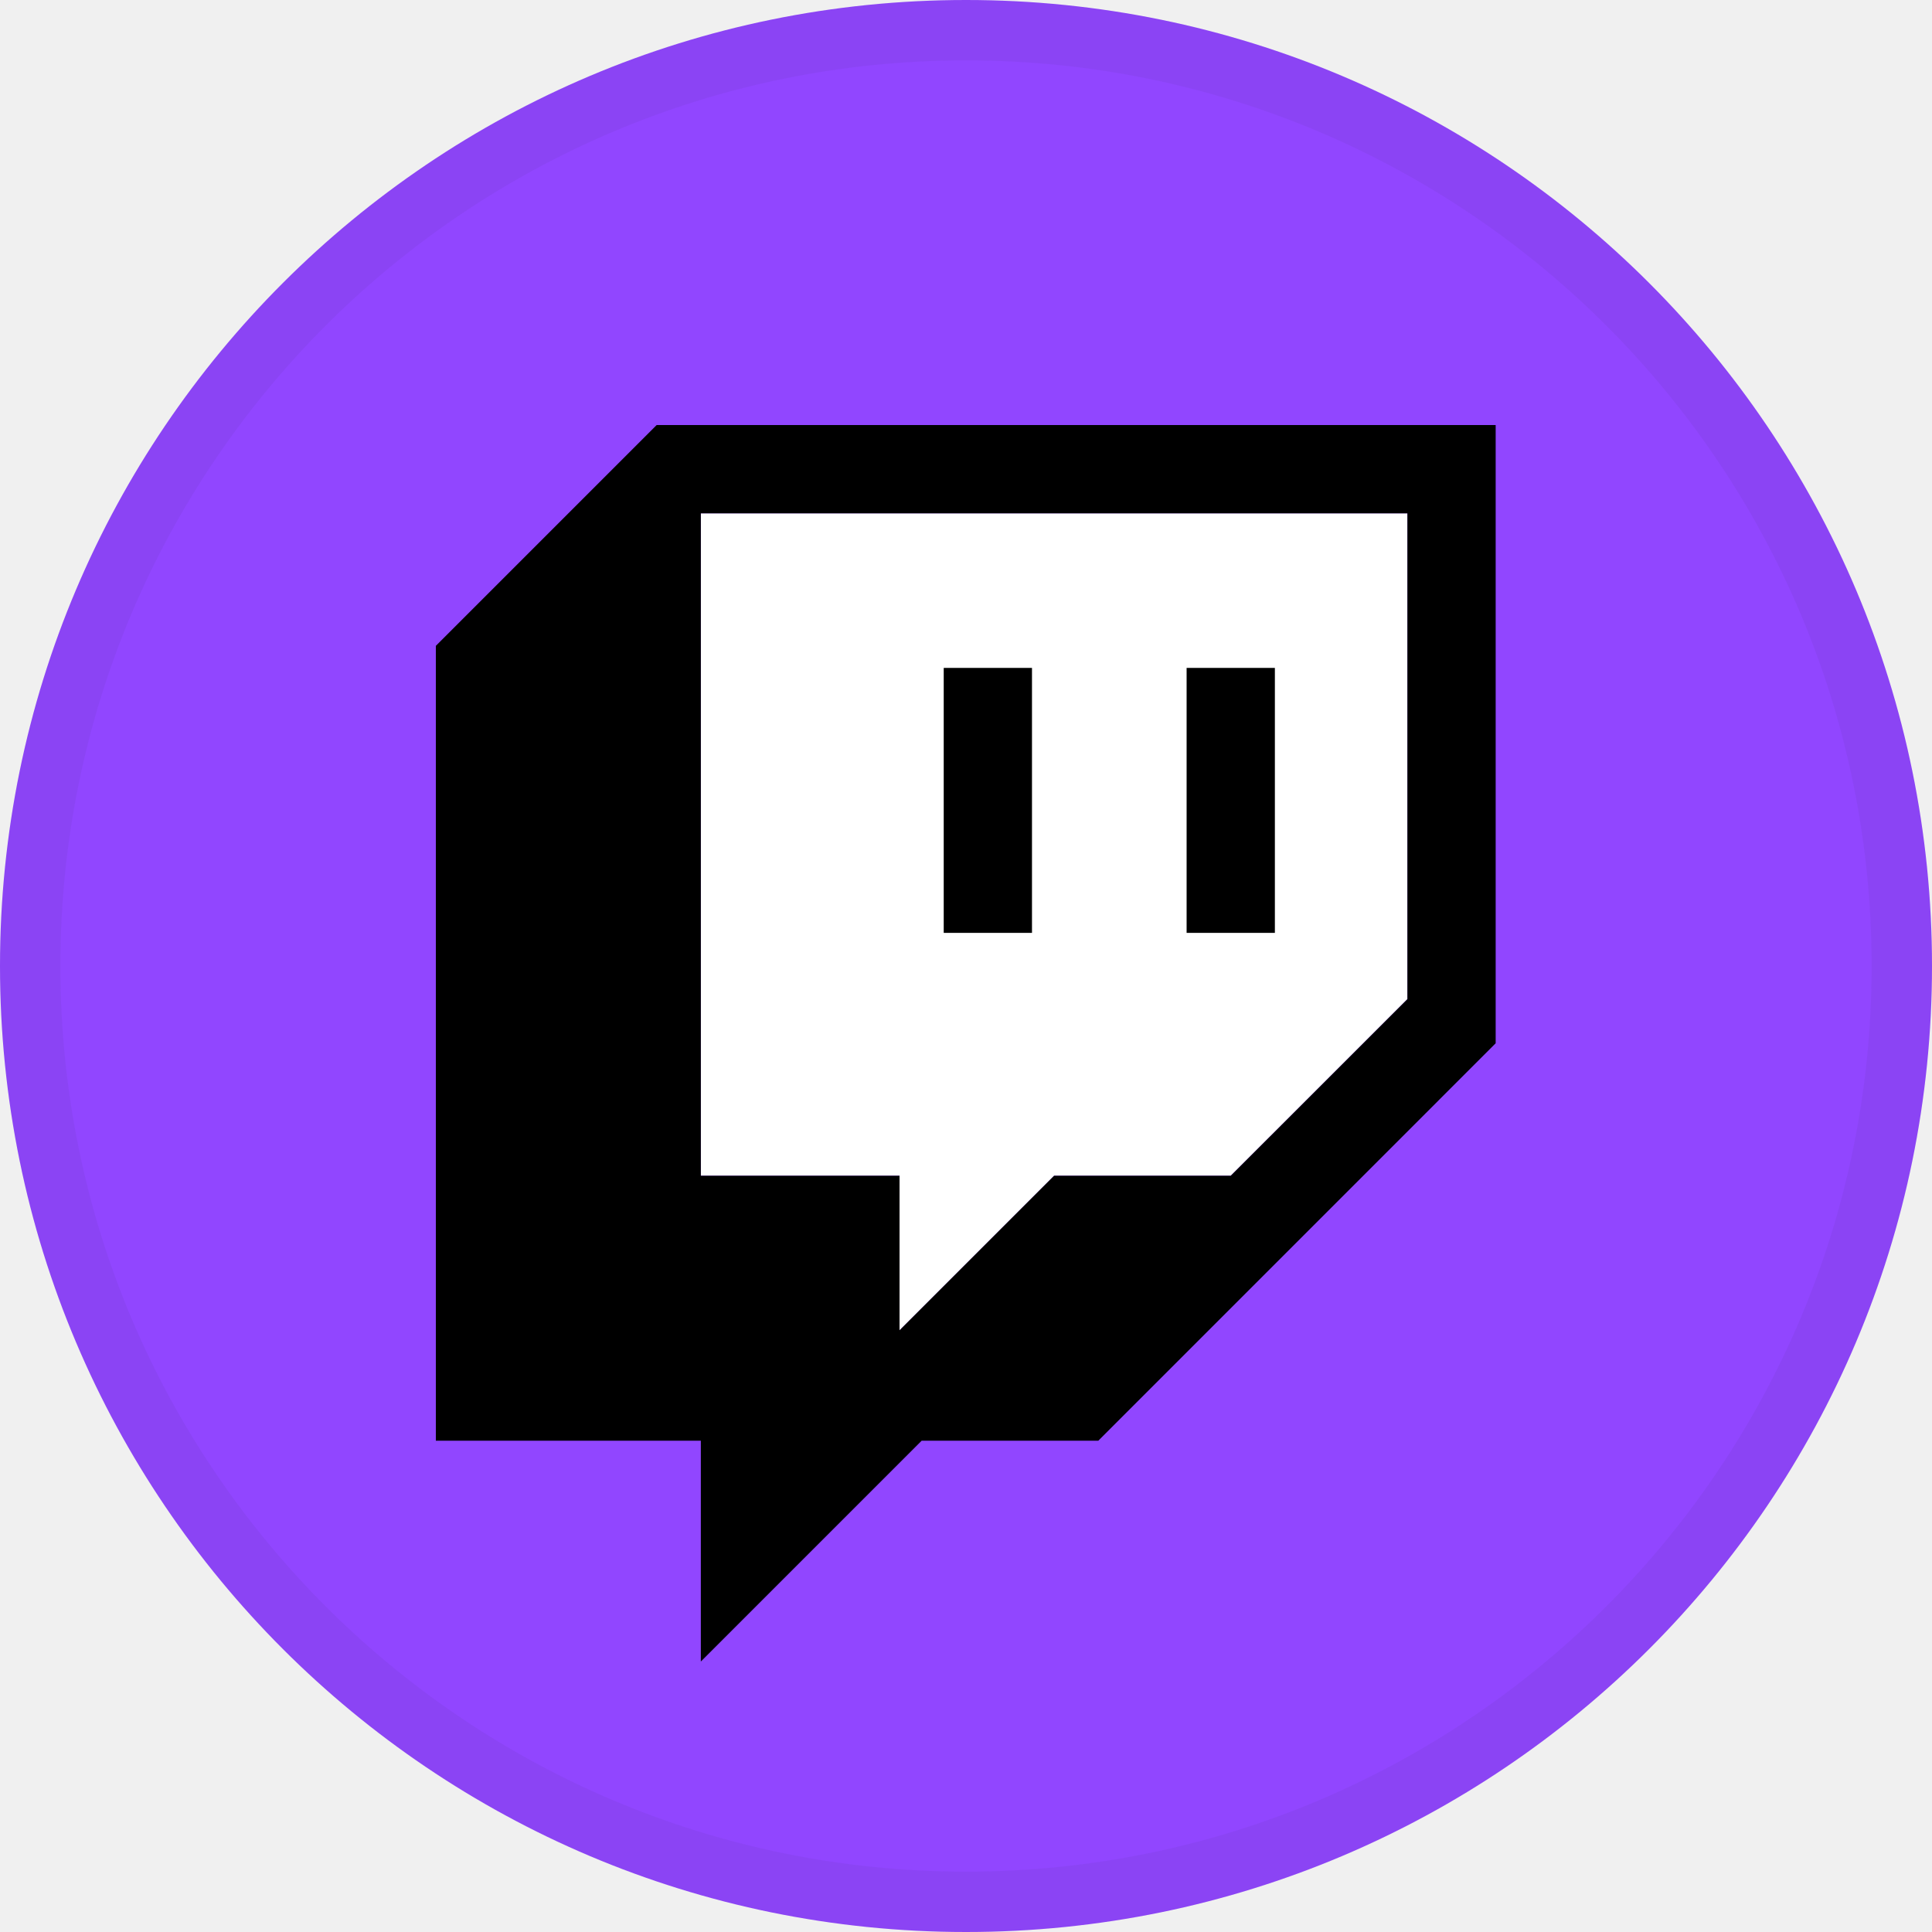
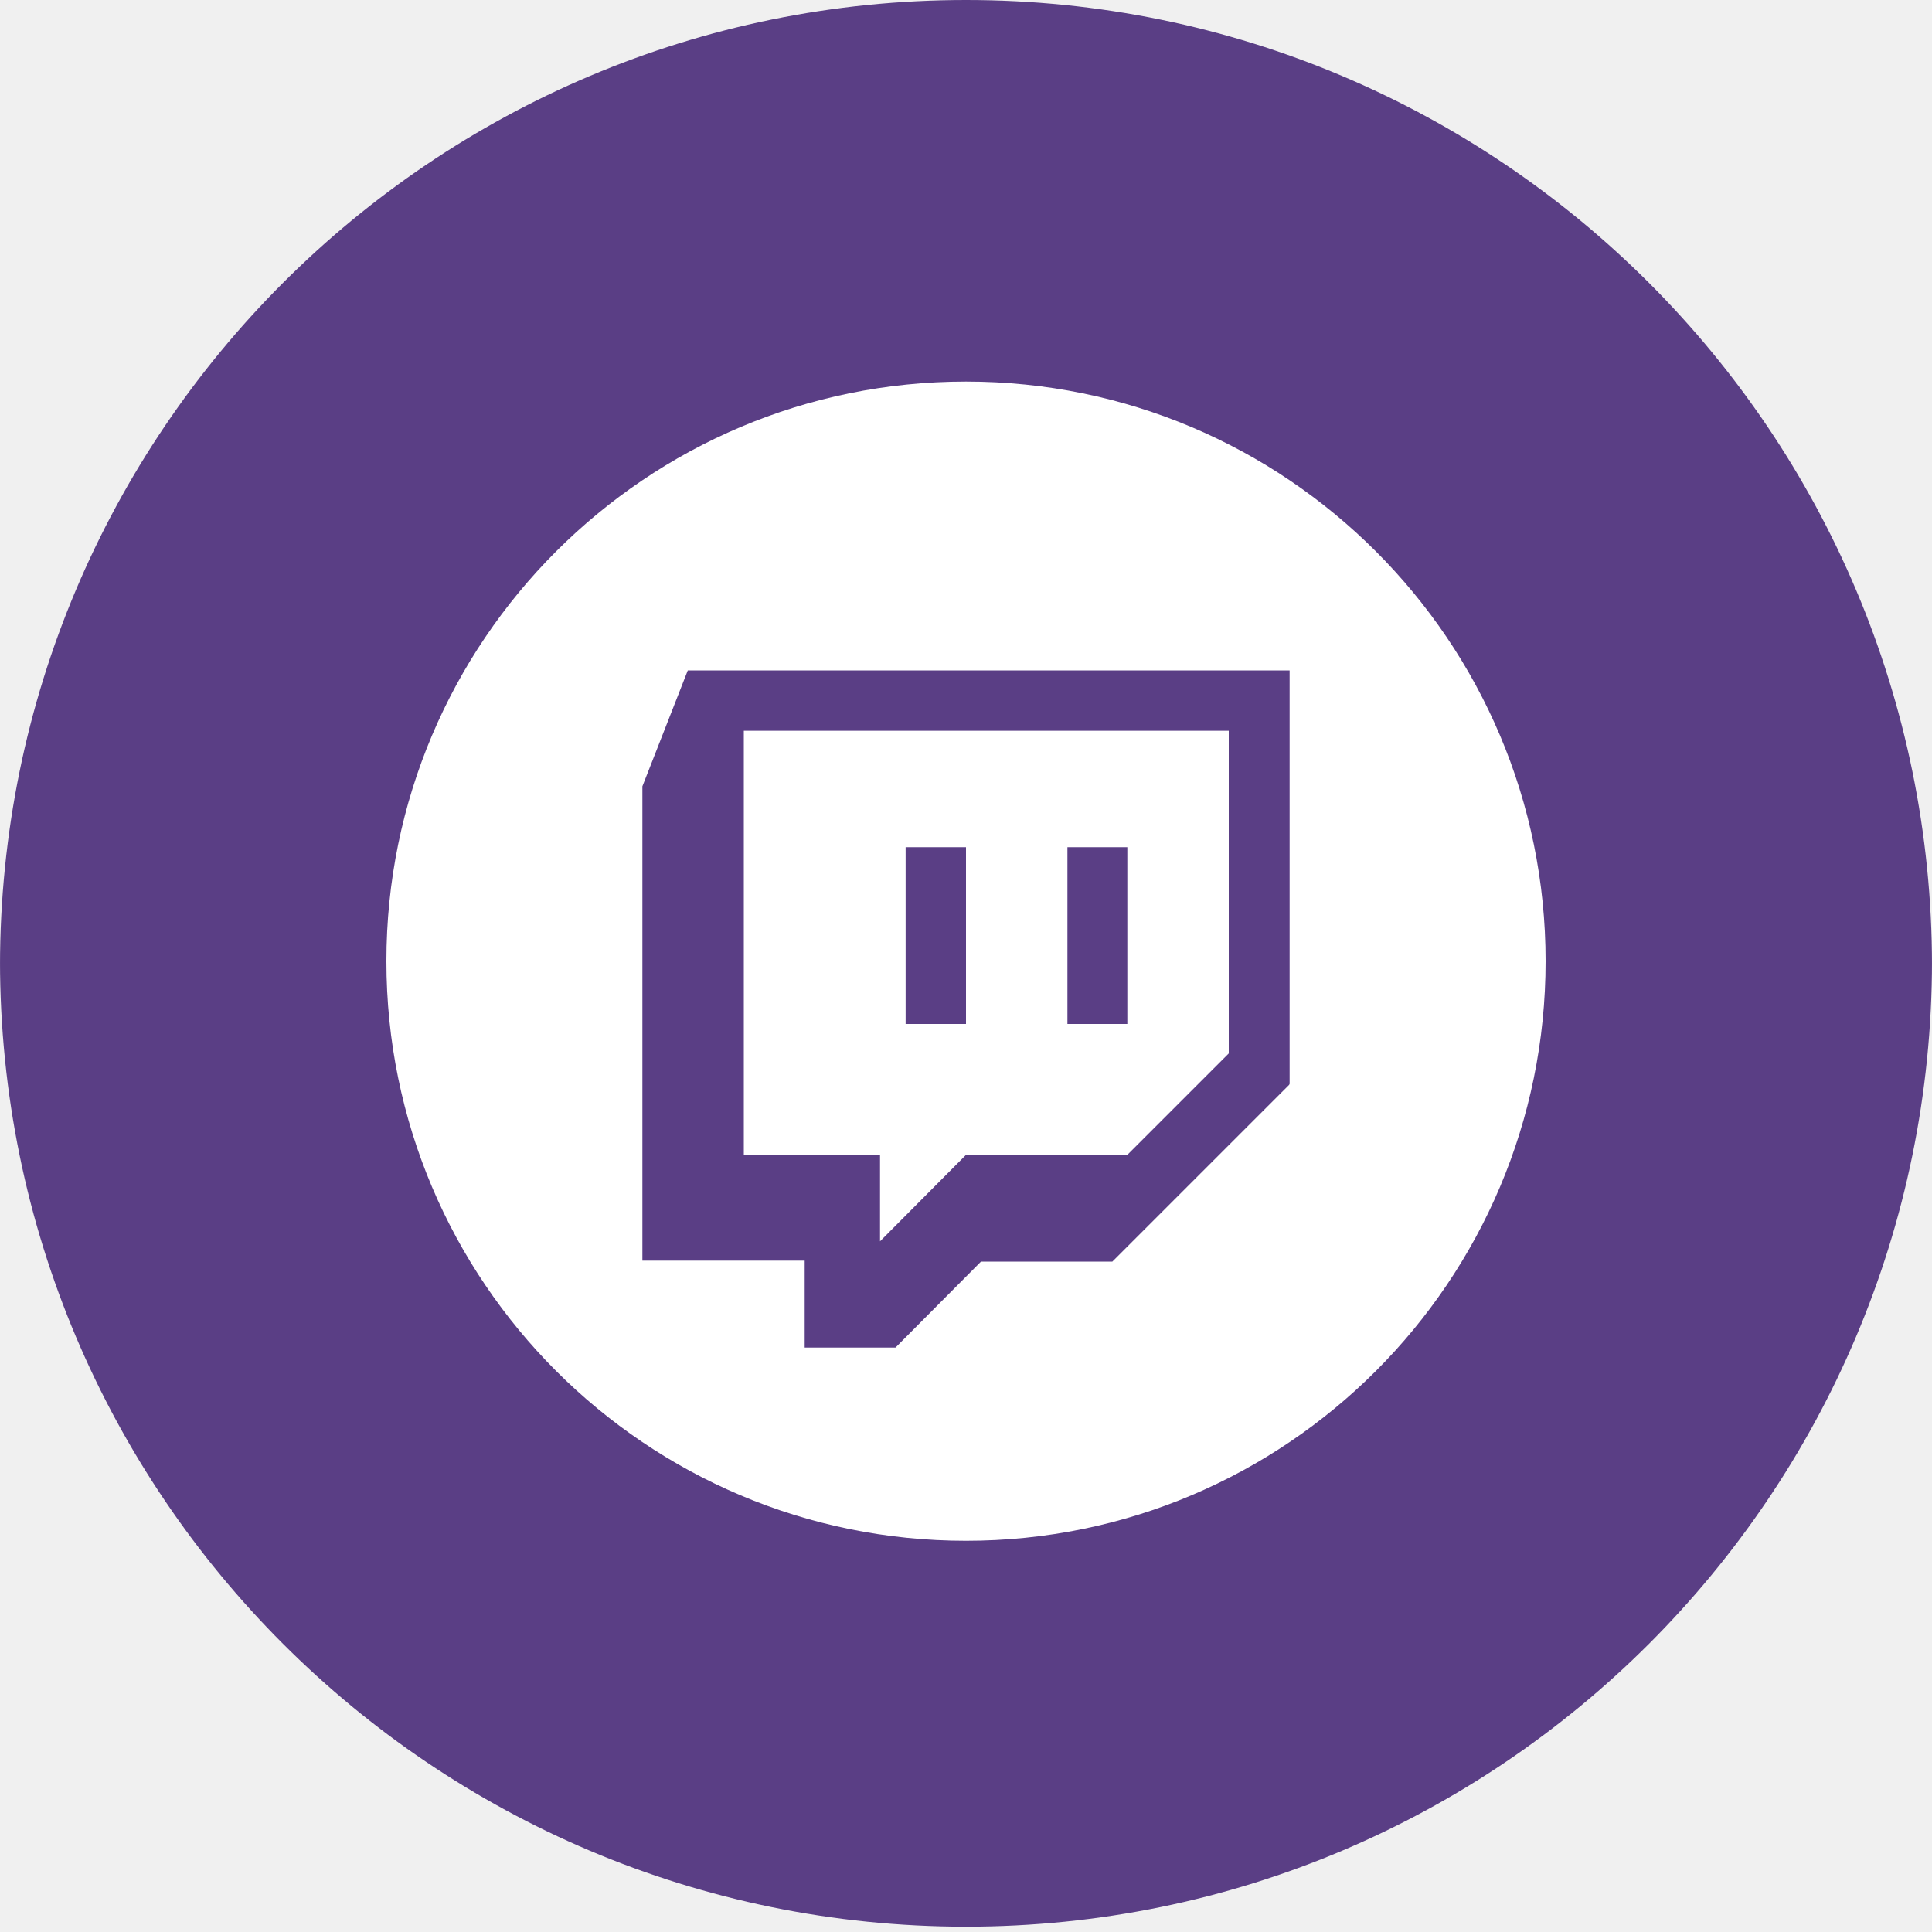
- <svg xmlns="http://www.w3.org/2000/svg" width="32" height="32" viewBox="0 0 32 32" fill="none">
-   <g clip-path="url(#clip0_365_3980)">
-     <rect width="32" height="32" fill="#9146FF" />
-     <path d="M23.311 16.549L20.385 19.474H17.459L14.899 22.034V19.474H11.608V8.503H23.311V16.549Z" fill="white" />
-     <path d="M10.876 7.04L7.219 10.697V23.863H11.608V27.52L15.265 23.863H18.191L24.773 17.28V7.04H10.876ZM23.311 16.549L20.385 19.474H17.459L14.899 22.034V19.474H11.608V8.503H23.311V16.549Z" fill="black" />
-     <path d="M21.116 11.063H19.654V15.451H21.116V11.063Z" fill="black" />
-     <path d="M17.093 11.063H15.631V15.451H17.093V11.063Z" fill="black" />
+ <svg fill="none" viewBox="0 0 40 40">
+   <g clip-path="url(#a)">
+     <g clip-path="url(#b)">
+       <circle cx="20" cy="19.89" r="20" fill="#5A3E85" />
+       <g clip-path="url(#c)">
+         <path fill="#fff" d="M18.22 25.7 20 23.91h3.34l2.1-2.1v-6.68H15.4v8.78h2.82v1.77Zm3.87-8.16h1.25v3.66H22.1v-3.66Zm-3.34 0H20v3.66h-1.25v-3.66ZM20 7.9a12 12 0 1 0 0 24 12 12 0 0 0 0-24Zm6.69 14.56-3.66 3.66h-2.72l-1.77 1.78h-1.88V26.1H13.3v-9.82l.94-2.4H26.7v8.56Z" />
+       </g>
+     </g>
  </g>
-   <path d="M0.5 16C0.5 7.44 7.44 0.5 16 0.5C24.56 0.5 31.5 7.44 31.5 16C31.5 24.56 24.56 31.5 16 31.5C7.44 31.5 0.5 24.56 0.5 16Z" stroke="#141414" stroke-opacity="0.05" />
  <defs>
-     <clipPath id="clip0_365_3980">
-       <path d="M0 16C0 7.163 7.163 0 16 0C24.837 0 32 7.163 32 16C32 24.837 24.837 32 16 32C7.163 32 0 24.837 0 16Z" fill="white" />
+     <clipPath id="a">
+       <rect width="40" height="40" fill="#fff" rx="20" />
+     </clipPath>
+     <clipPath id="b">
+       <path fill="#fff" d="M0 0h40v40H0z" />
+     </clipPath>
+     <clipPath id="c">
+       <path fill="#fff" d="M8 7.89h24v24H8z" />
    </clipPath>
  </defs>
</svg>
